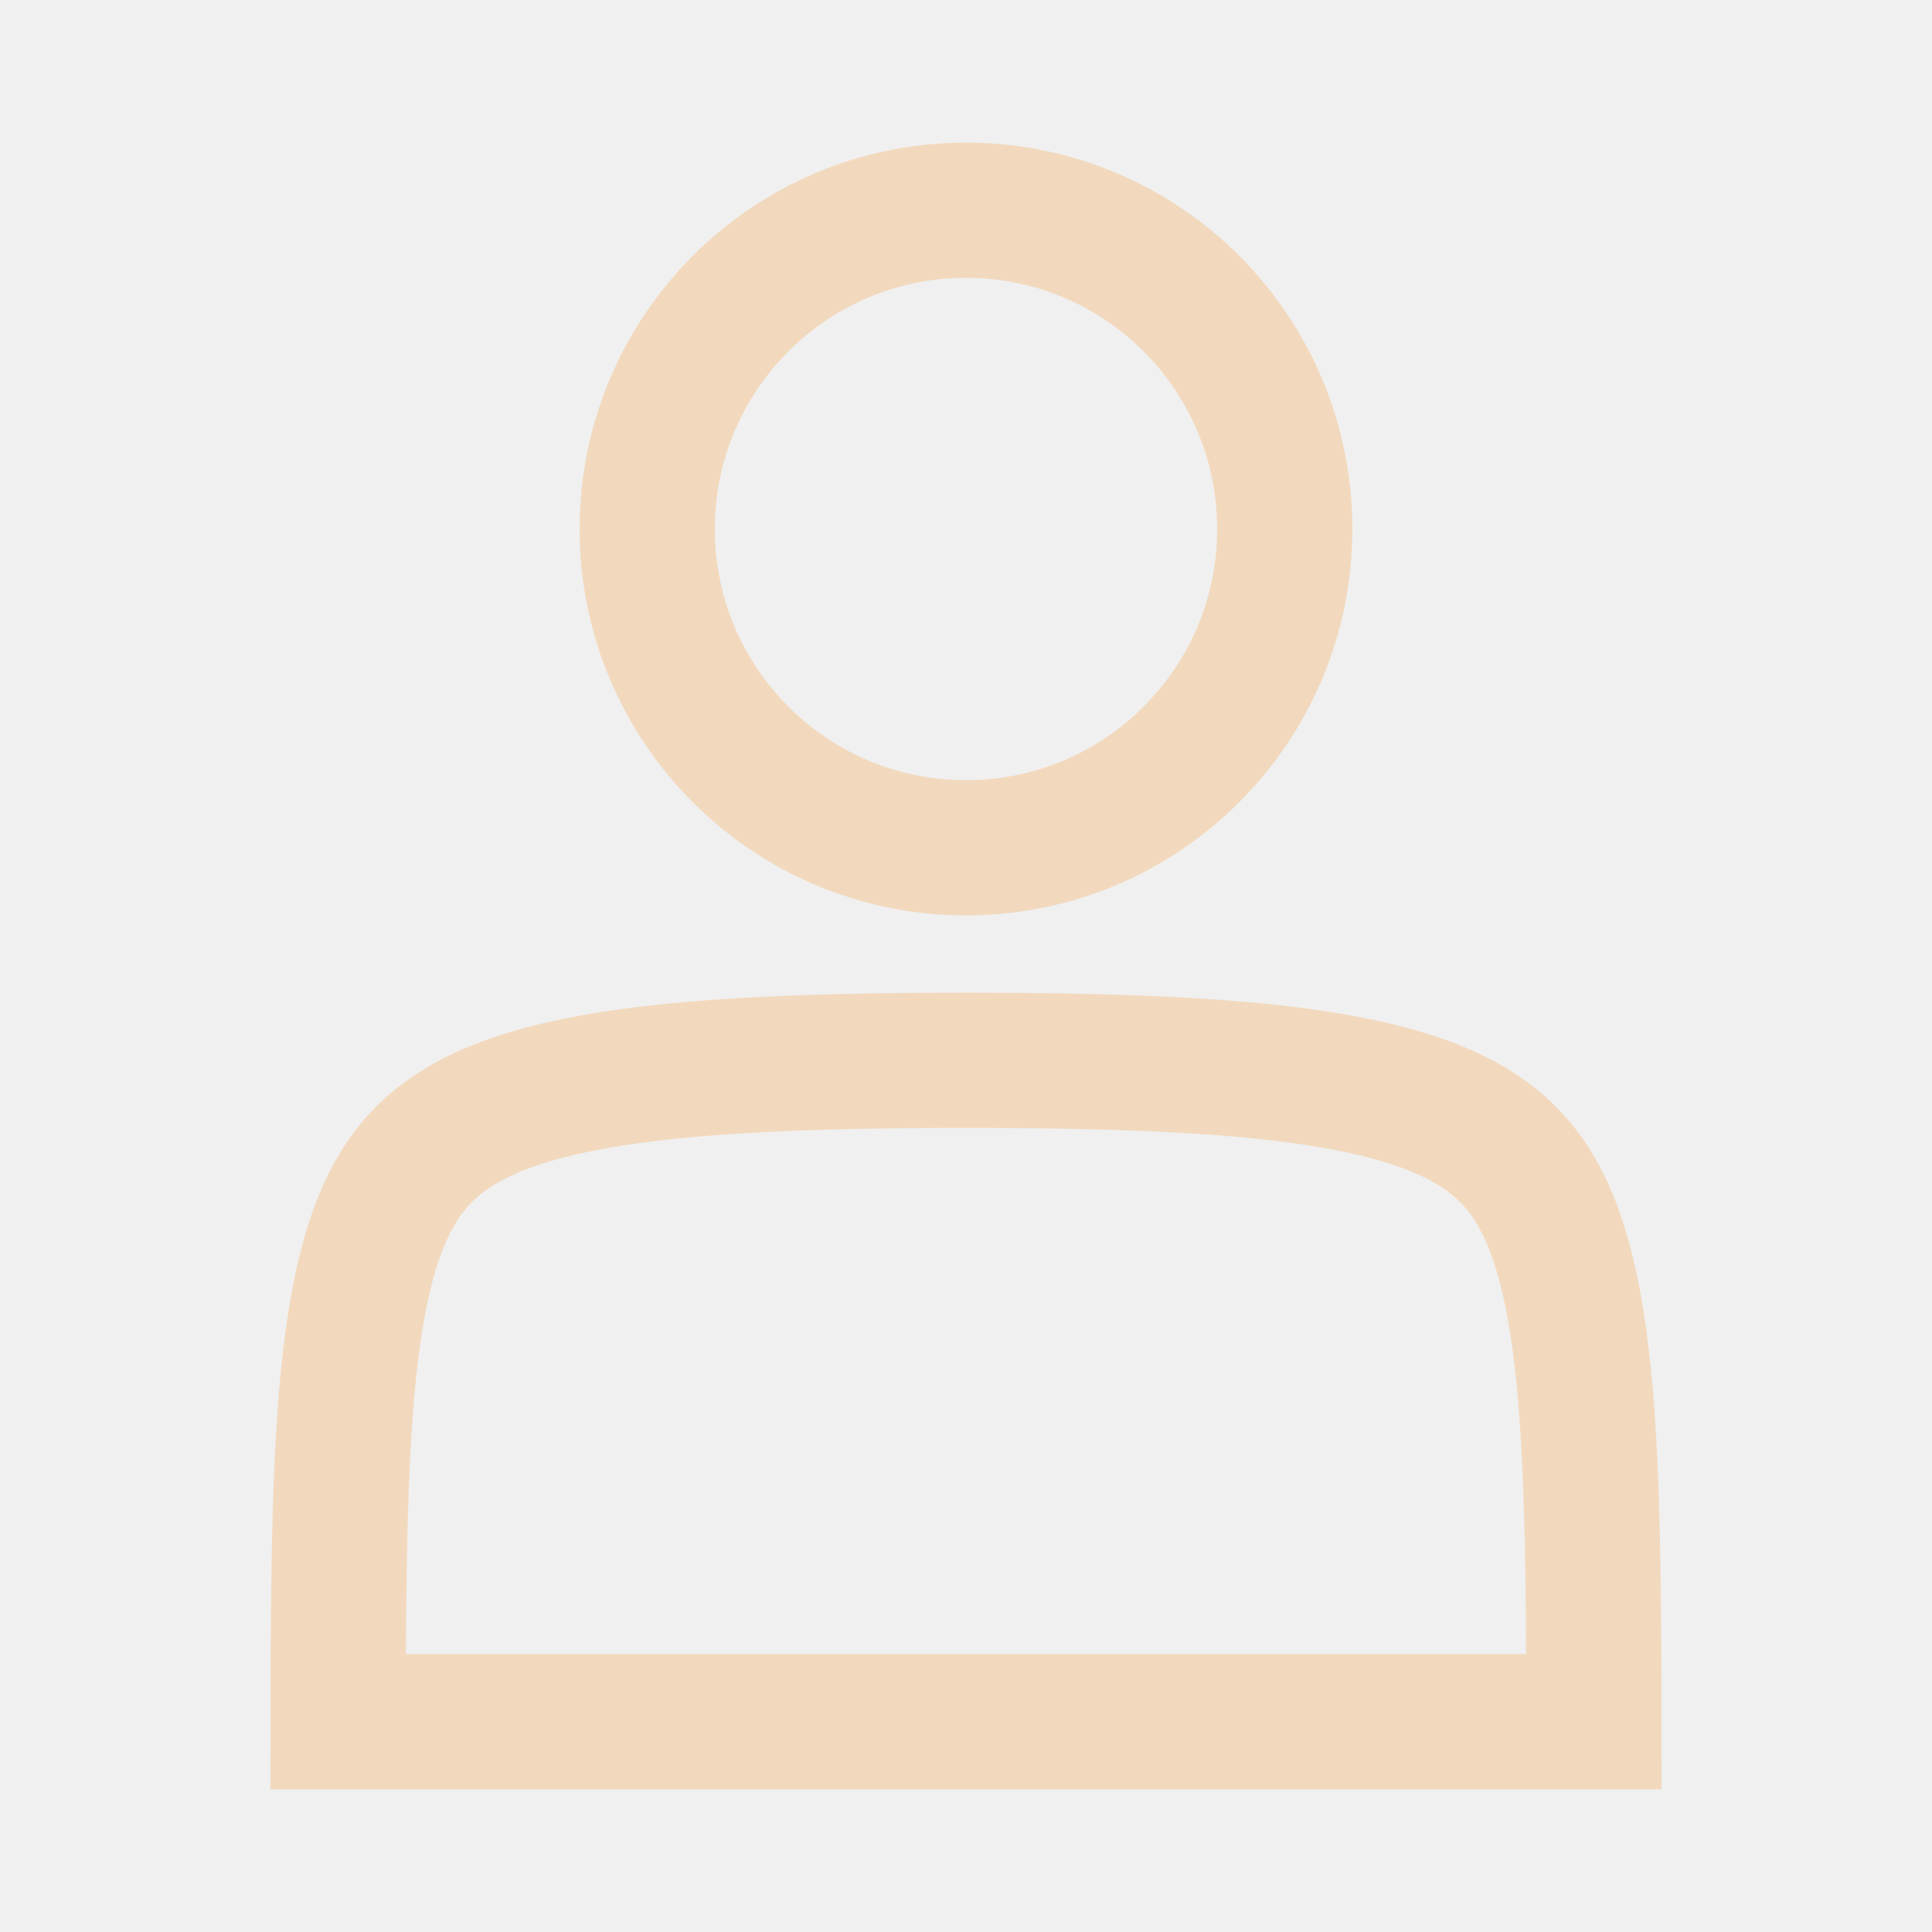
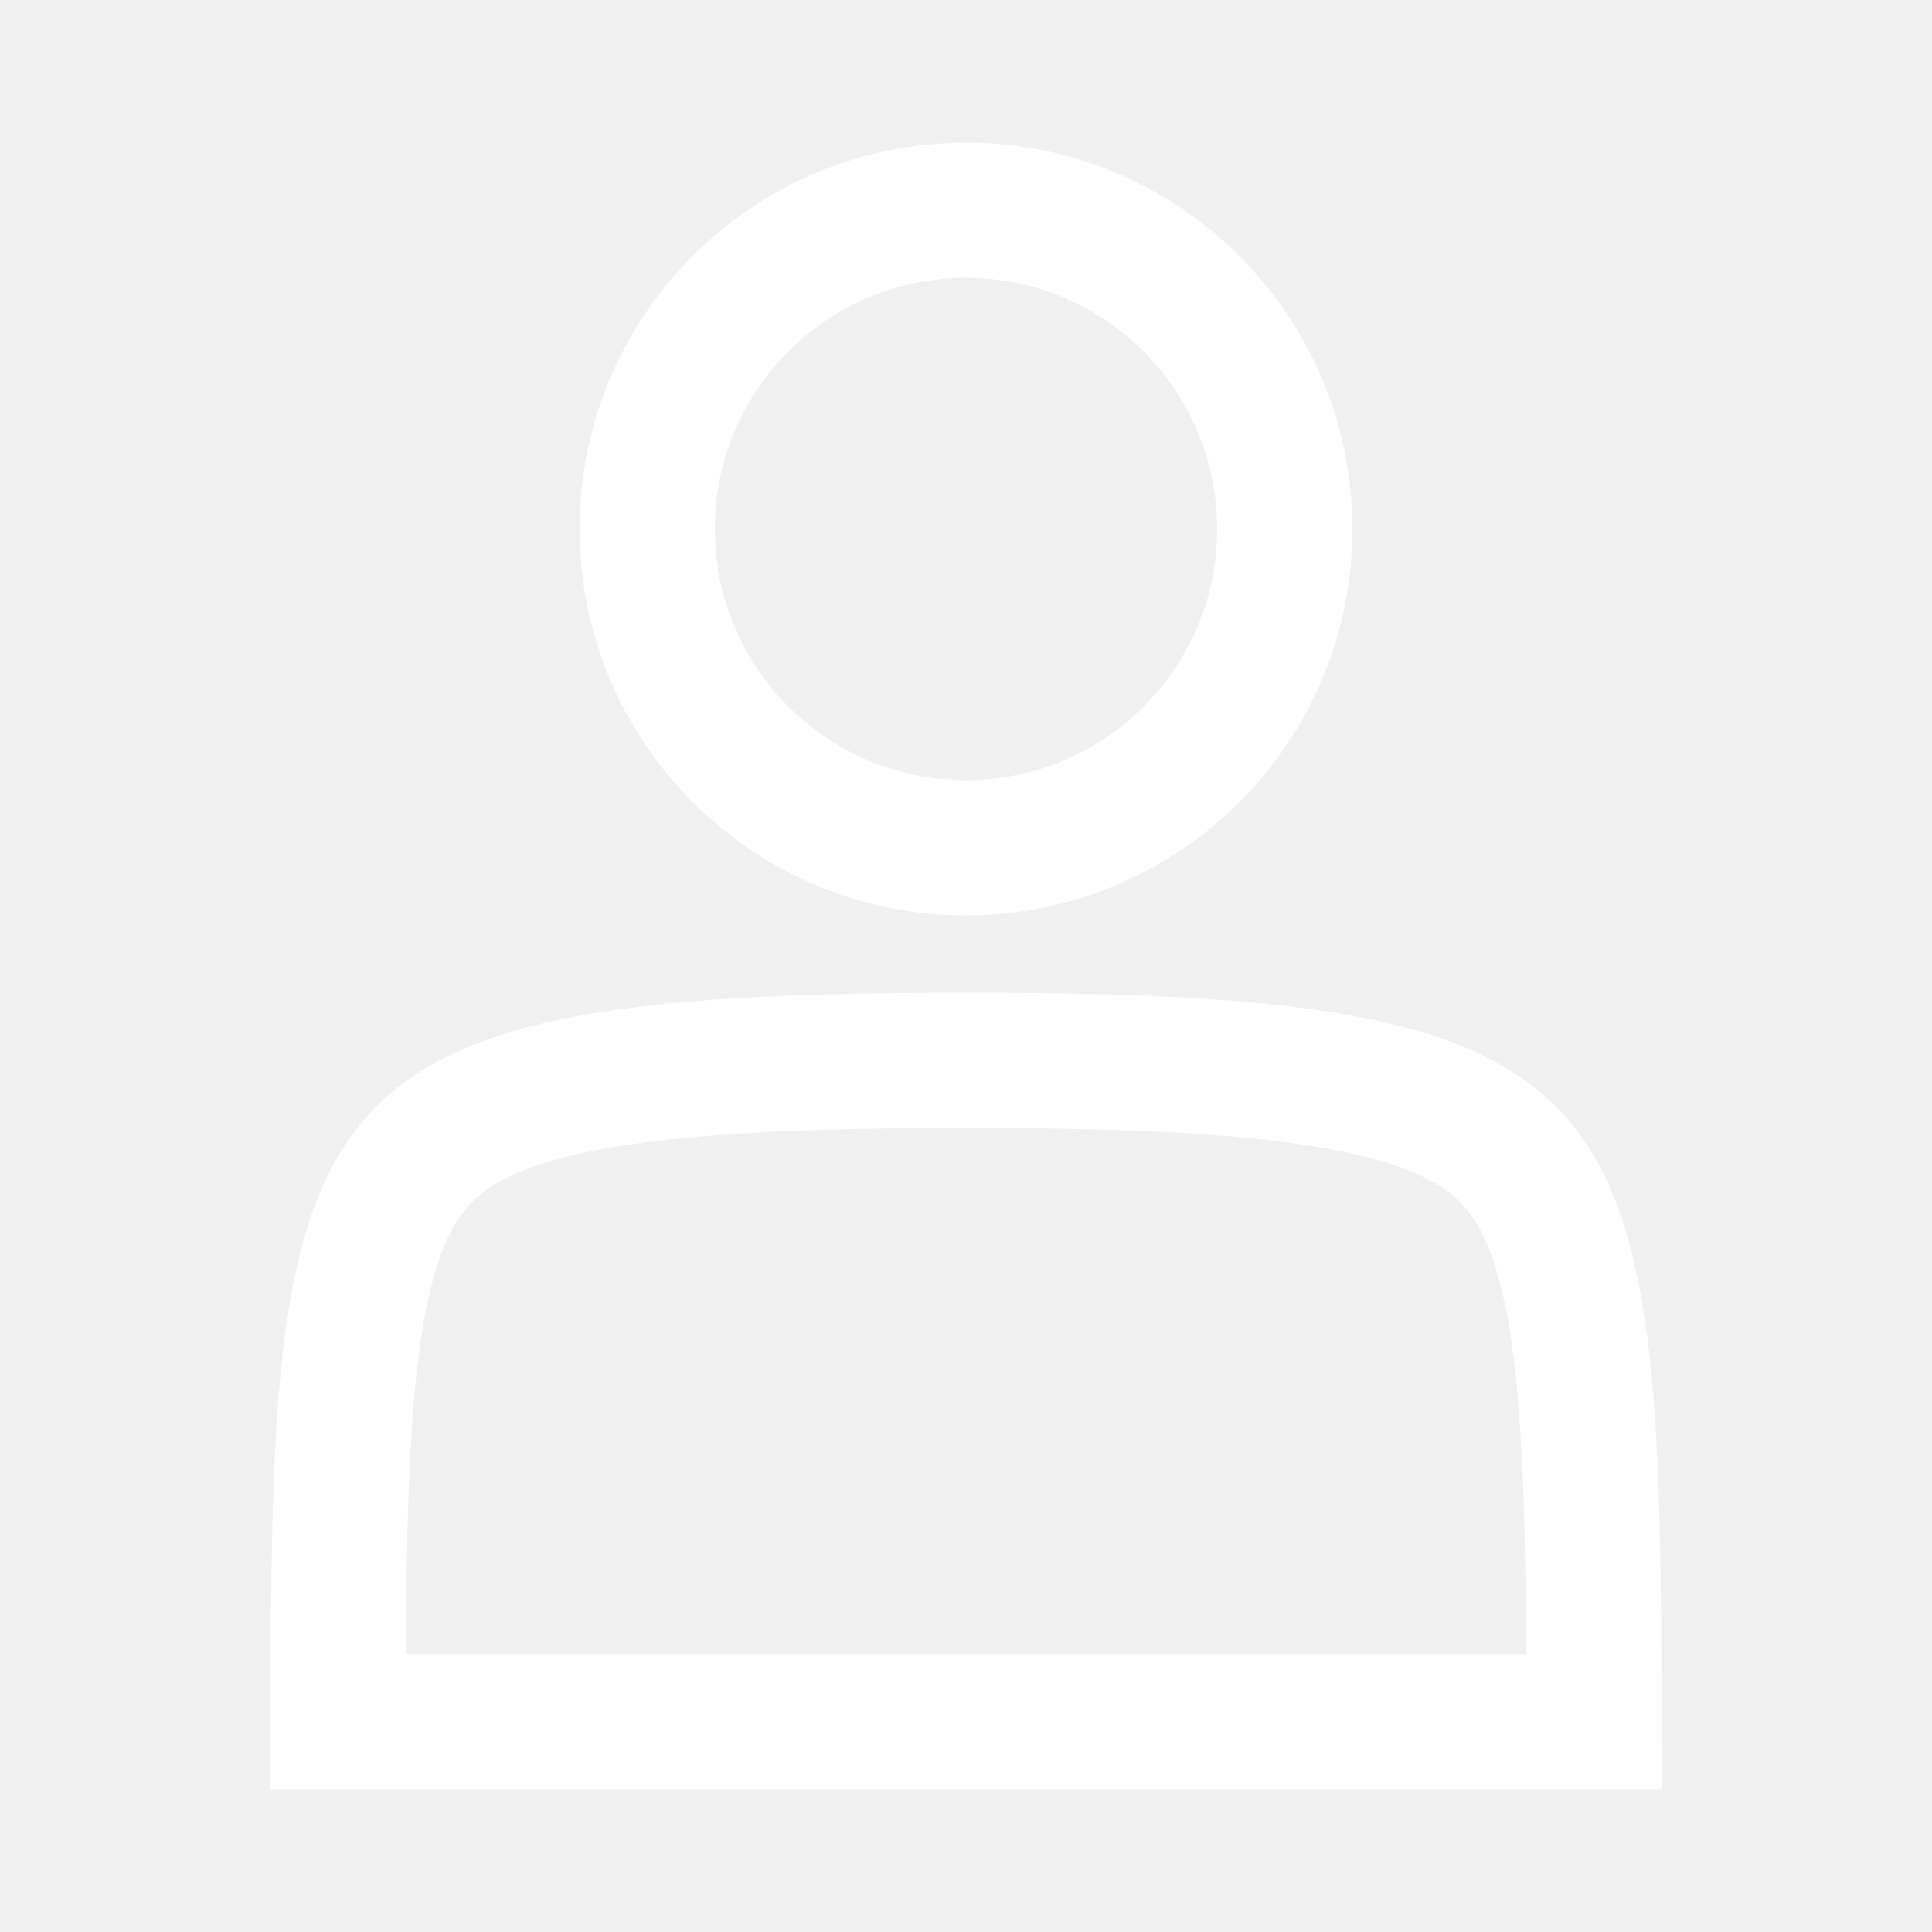
<svg xmlns="http://www.w3.org/2000/svg" width="100" height="100" viewBox="0 0 100 100" fill="none">
-   <circle cx="50" cy="27.382" r="16.5" stroke="#F2D9BE" stroke-width="7" />
-   <path d="M17.501 89.118C17.508 81.711 17.565 75.909 18.024 71.269C18.556 65.9 19.586 62.687 21.212 60.586C22.75 58.598 25.212 57.119 29.829 56.17C34.517 55.206 40.97 54.882 50 54.882C59.03 54.882 65.483 55.206 70.171 56.17C74.788 57.119 77.25 58.598 78.788 60.586C80.414 62.687 81.444 65.9 81.976 71.269C82.435 75.909 82.492 81.711 82.499 89.118H82.481H82.436H82.39H82.344H82.298H82.251H82.204H82.157H82.109H82.061H82.012H81.963H81.914H81.864H81.814H81.763H81.712H81.66H81.608H81.556H81.503H81.45H81.397H81.343H81.288H81.234H81.178H81.123H81.067H81.01H80.953H80.896H80.838H80.78H80.721H80.662H80.602H80.542H80.482H80.421H80.359H80.298H80.236H80.173H80.11H80.046H79.982H79.918H79.853H79.787H79.721H79.655H79.588H79.521H79.453H79.385H79.316H79.247H79.177H79.107H79.037H78.965H78.894H78.822H78.749H78.676H78.603H78.529H78.454H78.379H78.304H78.228H78.151H78.074H77.997H77.919H77.84H77.761H77.682H77.602H77.521H77.44H77.359H77.277H77.194H77.111H77.027H76.943H76.859H76.773H76.688H76.601H76.514H76.427H76.339H76.251H76.162H76.073H75.983H75.892H75.801H75.709H75.617H75.524H75.431H75.337H75.243H75.148H75.052H74.956H74.86H74.762H74.665H74.566H74.468H74.368H74.268H74.167H74.066H73.965H73.862H73.759H73.656H73.552H73.447H73.342H73.236H73.13H73.023H72.915H72.807H72.698H72.589H72.479H72.368H72.257H72.145H72.033H71.92H71.806H71.692H71.577H71.462H71.346H71.229H71.112H70.994H70.876H70.757H70.637H70.516H70.395H70.274H70.151H70.028H69.905H69.781H69.656H69.531H69.404H69.278H69.15H69.022H68.894H68.764H68.635H68.504H68.373H68.241H68.108H67.975H67.841H67.707H67.571H67.435H67.299H67.162H67.024H66.885H66.746H66.606H66.466H66.324H66.182H66.04H65.896H65.752H65.608H65.462H65.316H65.17H65.022H64.874H64.725H64.576H64.425H64.275H64.123H63.971H63.818H63.664H63.51H63.354H63.199H63.042H62.885H62.727H62.568H62.408H62.248H62.087H61.926H61.763H61.6H61.437H61.272H61.107H60.941H60.774H60.606H60.438H60.269H60.1H59.929H59.758H59.586H59.413H59.24H59.066H58.891H58.715H58.539H58.361H58.184H58.005H57.825H57.645H57.464H57.282H57.1H56.916H56.732H56.547H56.362H56.175H55.988H55.8H55.611H55.422H55.231H55.04H54.848H54.655H54.462H54.267H54.072H53.876H53.68H53.482H53.284H53.085H52.885H52.684H52.482H52.28H52.077H51.873H51.668H51.462H51.256H51.049H50.841H50.632H50.422H50.211H50H49.789H49.578H49.368H49.159H48.951H48.744H48.538H48.332H48.127H47.923H47.72H47.518H47.316H47.115H46.915H46.716H46.518H46.32H46.124H45.928H45.733H45.538H45.345H45.152H44.96H44.769H44.578H44.389H44.2H44.012H43.825H43.638H43.453H43.268H43.084H42.9H42.718H42.536H42.355H42.175H41.995H41.816H41.639H41.461H41.285H41.109H40.934H40.76H40.587H40.414H40.242H40.071H39.9H39.731H39.562H39.394H39.226H39.059H38.893H38.728H38.563H38.4H38.237H38.074H37.913H37.752H37.592H37.432H37.273H37.115H36.958H36.801H36.646H36.49H36.336H36.182H36.029H35.877H35.725H35.575H35.424H35.275H35.126H34.978H34.83H34.684H34.538H34.392H34.248H34.104H33.96H33.818H33.676H33.535H33.394H33.254H33.115H32.976H32.838H32.701H32.565H32.429H32.294H32.159H32.025H31.892H31.759H31.627H31.496H31.366H31.235H31.106H30.978H30.85H30.722H30.596H30.469H30.344H30.219H30.095H29.971H29.849H29.726H29.605H29.484H29.363H29.244H29.124H29.006H28.888H28.771H28.654H28.538H28.423H28.308H28.194H28.08H27.967H27.855H27.743H27.632H27.521H27.411H27.302H27.193H27.085H26.977H26.87H26.764H26.658H26.553H26.448H26.344H26.241H26.138H26.035H25.934H25.833H25.732H25.632H25.532H25.434H25.335H25.238H25.14H25.044H24.948H24.852H24.757H24.663H24.569H24.476H24.383H24.291H24.199H24.108H24.017H23.927H23.838H23.749H23.661H23.573H23.485H23.399H23.312H23.227H23.142H23.057H22.973H22.889H22.806H22.723H22.641H22.56H22.479H22.398H22.318H22.239H22.16H22.081H22.003H21.926H21.849H21.772H21.696H21.621H21.546H21.471H21.397H21.324H21.251H21.178H21.106H21.035H20.963H20.893H20.823H20.753H20.684H20.615H20.547H20.479H20.412H20.345H20.279H20.213H20.148H20.082H20.018H19.954H19.89H19.827H19.765H19.702H19.64H19.579H19.518H19.458H19.398H19.338H19.279H19.22H19.162H19.104H19.047H18.99H18.933H18.877H18.822H18.767H18.712H18.657H18.603H18.55H18.497H18.444H18.392H18.34H18.288H18.237H18.186H18.136H18.086H18.037H17.988H17.939H17.891H17.843H17.796H17.748H17.702H17.655H17.61H17.564H17.519H17.501Z" stroke="#F2D9BE" stroke-width="7" />
+   <circle cx="50" cy="27.382" r="16.5" stroke="white" stroke-width="7" />
+   <path d="M17.501 89.118C17.508 81.711 17.565 75.909 18.024 71.269C18.556 65.9 19.586 62.687 21.212 60.586C22.75 58.598 25.212 57.119 29.829 56.17C34.517 55.206 40.97 54.882 50 54.882C59.03 54.882 65.483 55.206 70.171 56.17C74.788 57.119 77.25 58.598 78.788 60.586C80.414 62.687 81.444 65.9 81.976 71.269C82.435 75.909 82.492 81.711 82.499 89.118H82.481H82.436H82.39H82.344H82.298H82.251H82.204H82.157H82.109H82.061H82.012H81.963H81.914H81.864H81.814H81.763H81.712H81.66H81.608H81.556H81.503H81.45H81.397H81.343H81.288H81.234H81.178H81.123H81.067H81.01H80.953H80.896H80.838H80.78H80.721H80.662H80.602H80.542H80.482H80.421H80.359H80.298H80.236H80.173H80.11H80.046H79.982H79.918H79.853H79.787H79.721H79.655H79.588H79.521H79.453H79.385H79.316H79.247H79.177H79.107H79.037H78.965H78.894H78.822H78.749H78.676H78.603H78.529H78.454H78.379H78.304H78.228H78.151H78.074H77.997H77.919H77.84H77.761H77.682H77.602H77.521H77.44H77.359H77.277H77.194H77.111H77.027H76.943H76.859H76.773H76.688H76.601H76.514H76.427H76.339H76.251H76.162H76.073H75.983H75.892H75.801H75.709H75.617H75.524H75.431H75.337H75.243H75.148H75.052H74.956H74.86H74.762H74.665H74.566H74.468H74.368H74.268H74.167H74.066H73.965H73.862H73.759H73.656H73.552H73.447H73.342H73.236H73.13H73.023H72.915H72.807H72.698H72.589H72.479H72.368H72.257H72.145H72.033H71.92H71.806H71.692H71.577H71.462H71.346H71.229H71.112H70.994H70.876H70.757H70.637H70.516H70.395H70.274H70.151H70.028H69.905H69.781H69.656H69.531H69.404H69.278H69.15H69.022H68.894H68.764H68.635H68.504H68.373H68.241H68.108H67.975H67.841H67.707H67.571H67.435H67.299H67.162H67.024H66.885H66.746H66.606H66.466H66.324H66.182H66.04H65.896H65.752H65.608H65.462H65.316H65.17H65.022H64.874H64.725H64.576H64.425H64.275H64.123H63.971H63.818H63.664H63.51H63.354H63.199H63.042H62.885H62.727H62.568H62.408H62.248H62.087H61.926H61.763H61.6H61.437H61.272H61.107H60.941H60.774H60.606H60.438H60.269H60.1H59.929H59.758H59.586H59.413H59.24H59.066H58.891H58.715H58.539H58.361H58.184H58.005H57.825H57.645H57.464H57.282H57.1H56.916H56.732H56.547H56.362H56.175H55.988H55.8H55.611H55.422H55.231H55.04H54.848H54.655H54.462H54.267H54.072H53.876H53.68H53.482H53.284H53.085H52.885H52.684H52.482H52.28H52.077H51.873H51.668H51.462H51.256H51.049H50.841H50.632H50.422H50.211H50H49.789H49.578H49.368H49.159H48.951H48.744H48.538H48.332H48.127H47.923H47.72H47.518H47.316H47.115H46.915H46.716H46.518H46.32H46.124H45.928H45.733H45.538H45.345H45.152H44.96H44.769H44.578H44.389H44.2H44.012H43.825H43.638H43.453H43.268H43.084H42.9H42.718H42.536H42.355H42.175H41.995H41.816H41.639H41.461H41.285H41.109H40.934H40.76H40.587H40.414H40.242H40.071H39.9H39.731H39.562H39.394H39.226H39.059H38.893H38.728H38.563H38.4H38.237H38.074H37.913H37.752H37.592H37.432H37.273H37.115H36.958H36.801H36.646H36.49H36.336H36.182H36.029H35.877H35.725H35.575H35.424H35.275H35.126H34.978H34.83H34.684H34.538H34.392H34.248H34.104H33.96H33.818H33.676H33.535H33.394H33.254H33.115H32.976H32.838H32.701H32.565H32.429H32.294H32.159H32.025H31.892H31.759H31.627H31.496H31.366H31.235H31.106H30.978H30.85H30.722H30.596H30.469H30.344H30.219H30.095H29.971H29.849H29.726H29.605H29.484H29.363H29.244H29.124H29.006H28.888H28.771H28.654H28.538H28.423H28.308H28.194H28.08H27.967H27.855H27.743H27.632H27.521H27.411H27.302H27.193H27.085H26.977H26.87H26.764H26.658H26.553H26.448H26.344H26.241H26.138H26.035H25.934H25.833H25.732H25.632H25.532H25.434H25.335H25.238H25.14H25.044H24.948H24.852H24.757H24.663H24.569H24.476H24.383H24.291H24.199H24.108H24.017H23.927H23.838H23.749H23.661H23.573H23.485H23.399H23.312H23.227H23.142H23.057H22.973H22.889H22.806H22.723H22.641H22.56H22.479H22.398H22.318H22.239H22.16H22.081H22.003H21.926H21.849H21.772H21.696H21.621H21.546H21.471H21.397H21.324H21.251H21.178H21.106H21.035H20.963H20.893H20.823H20.753H20.684H20.615H20.547H20.479H20.412H20.345H20.279H20.213H20.148H20.082H20.018H19.954H19.89H19.827H19.765H19.702H19.64H19.579H19.518H19.458H19.398H19.338H19.279H19.22H19.162H19.104H19.047H18.99H18.933H18.877H18.822H18.767H18.712H18.657H18.603H18.55H18.497H18.444H18.392H18.34H18.288H18.237H18.186H18.136H18.086H18.037H17.988H17.939H17.891H17.843H17.796H17.748H17.702H17.655H17.61H17.564H17.519H17.501Z" stroke="white" stroke-width="7" />
</svg>
